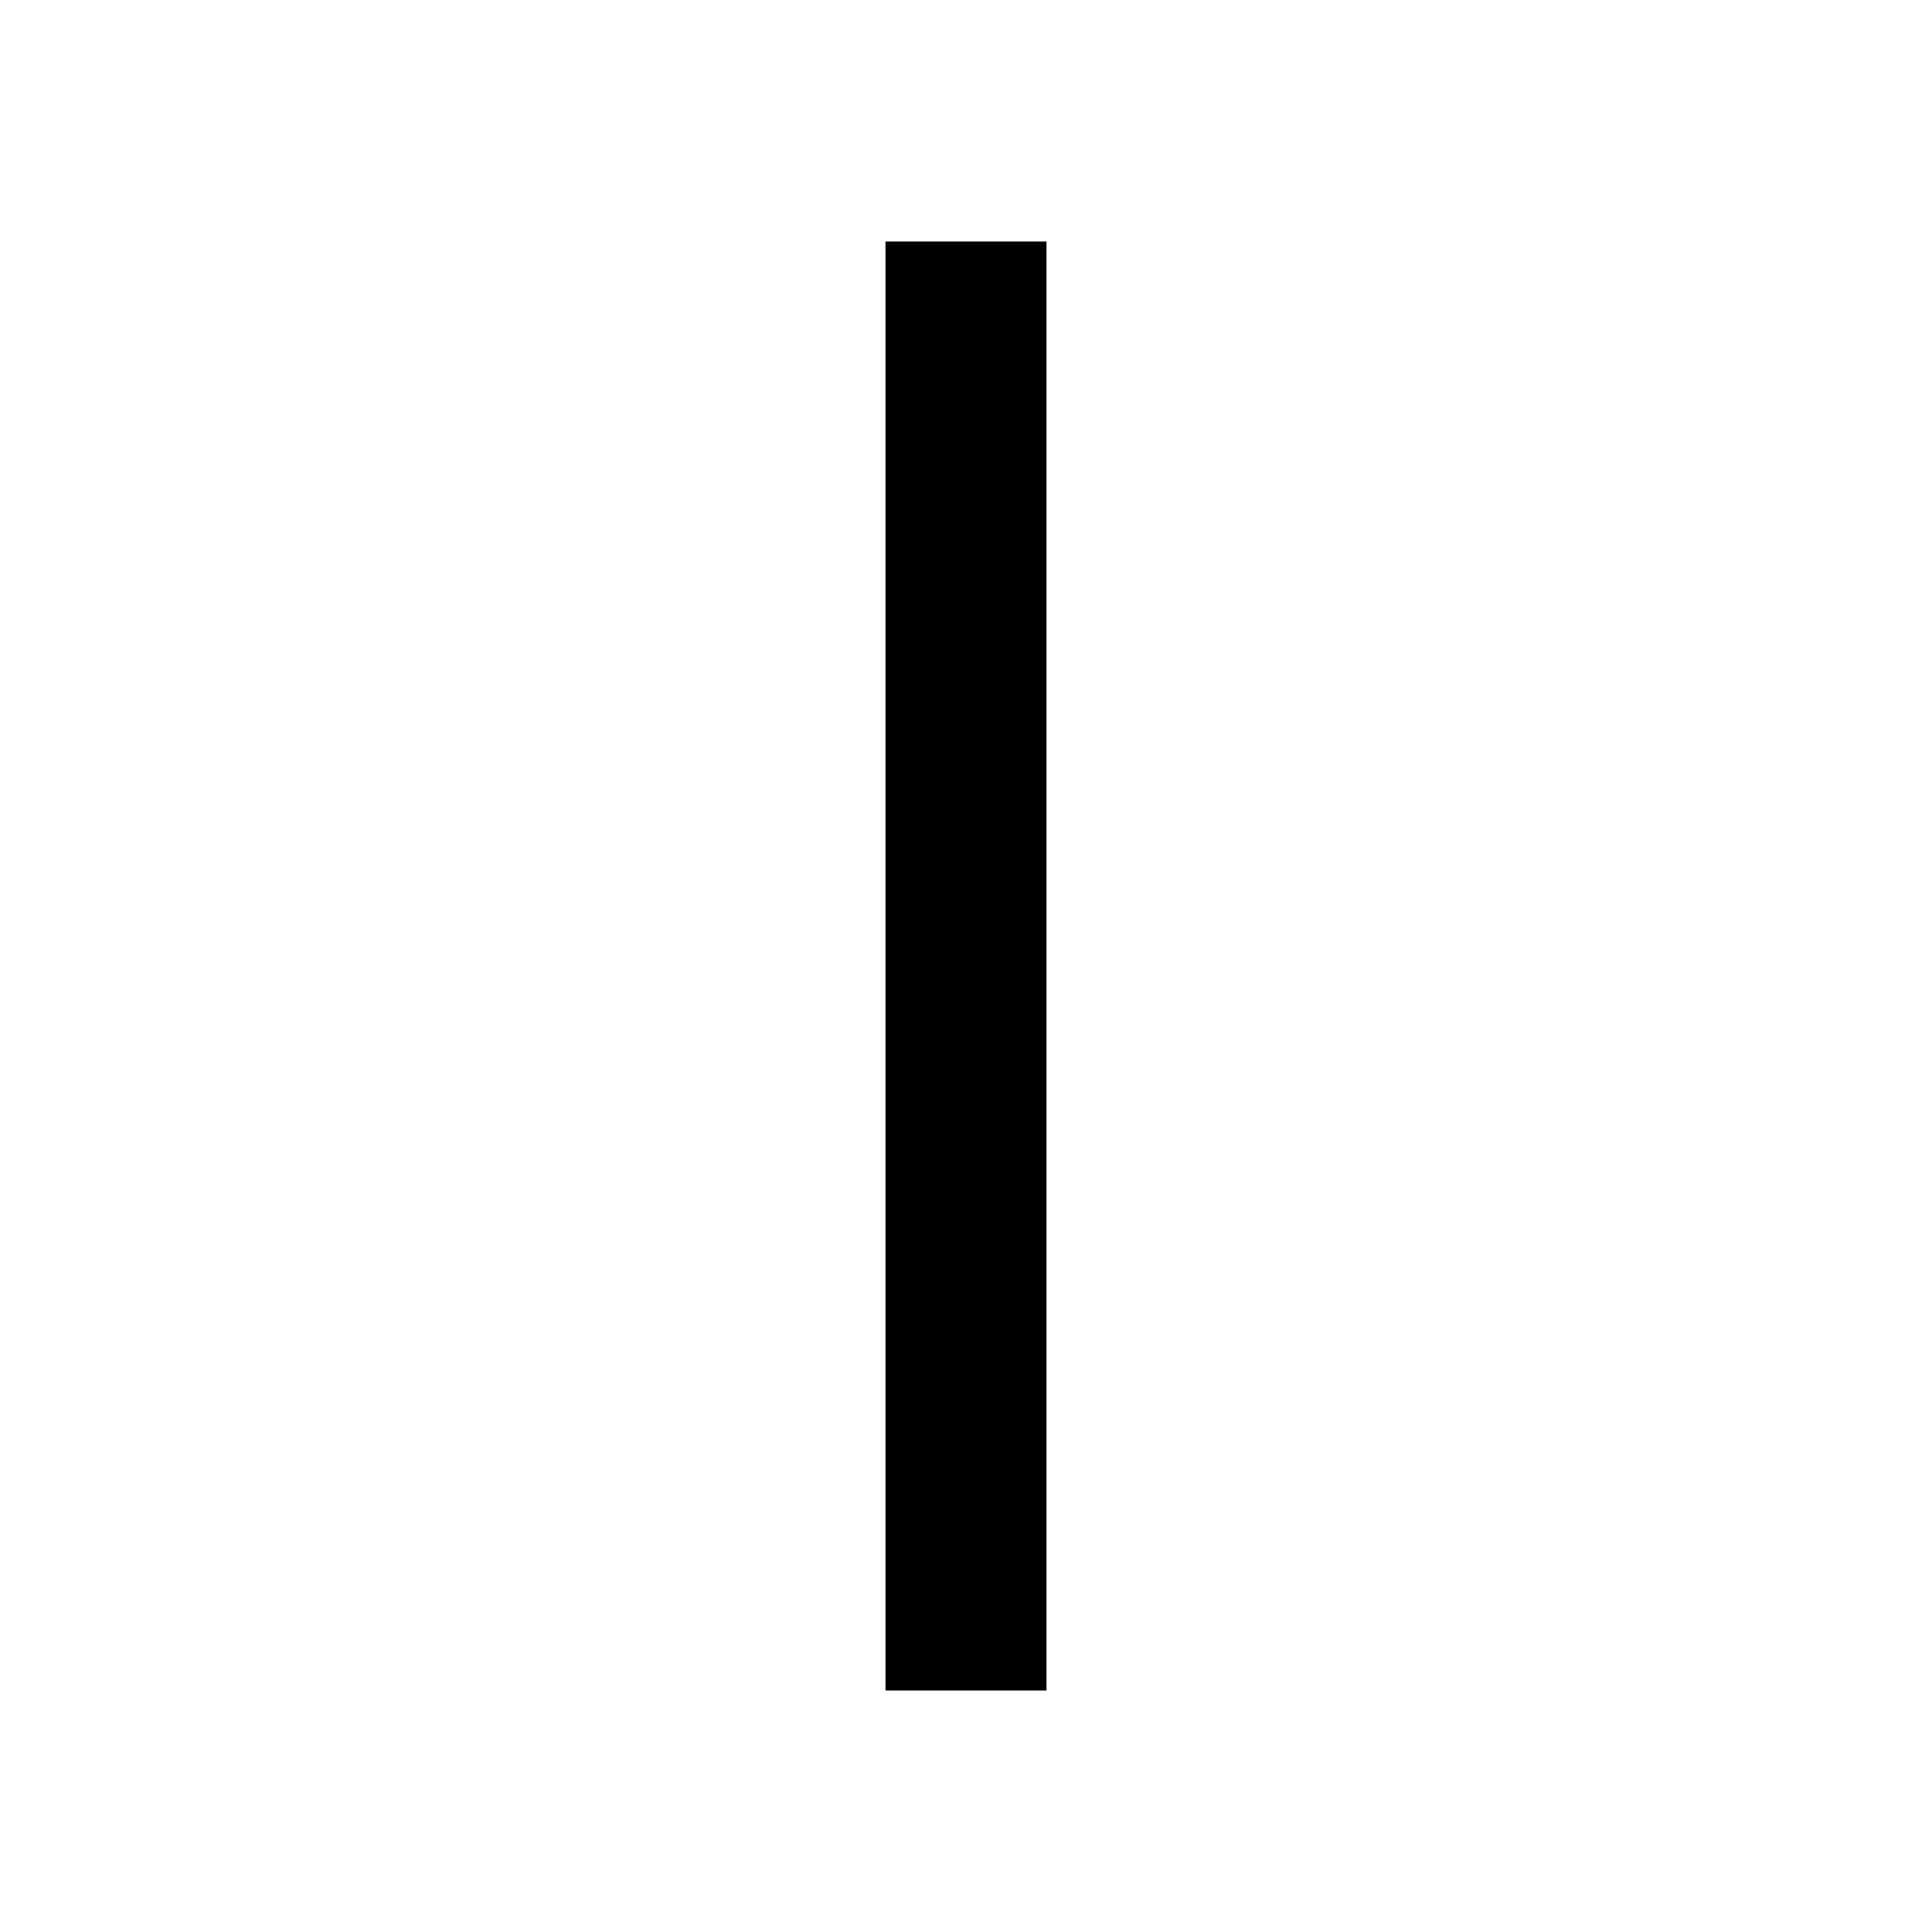
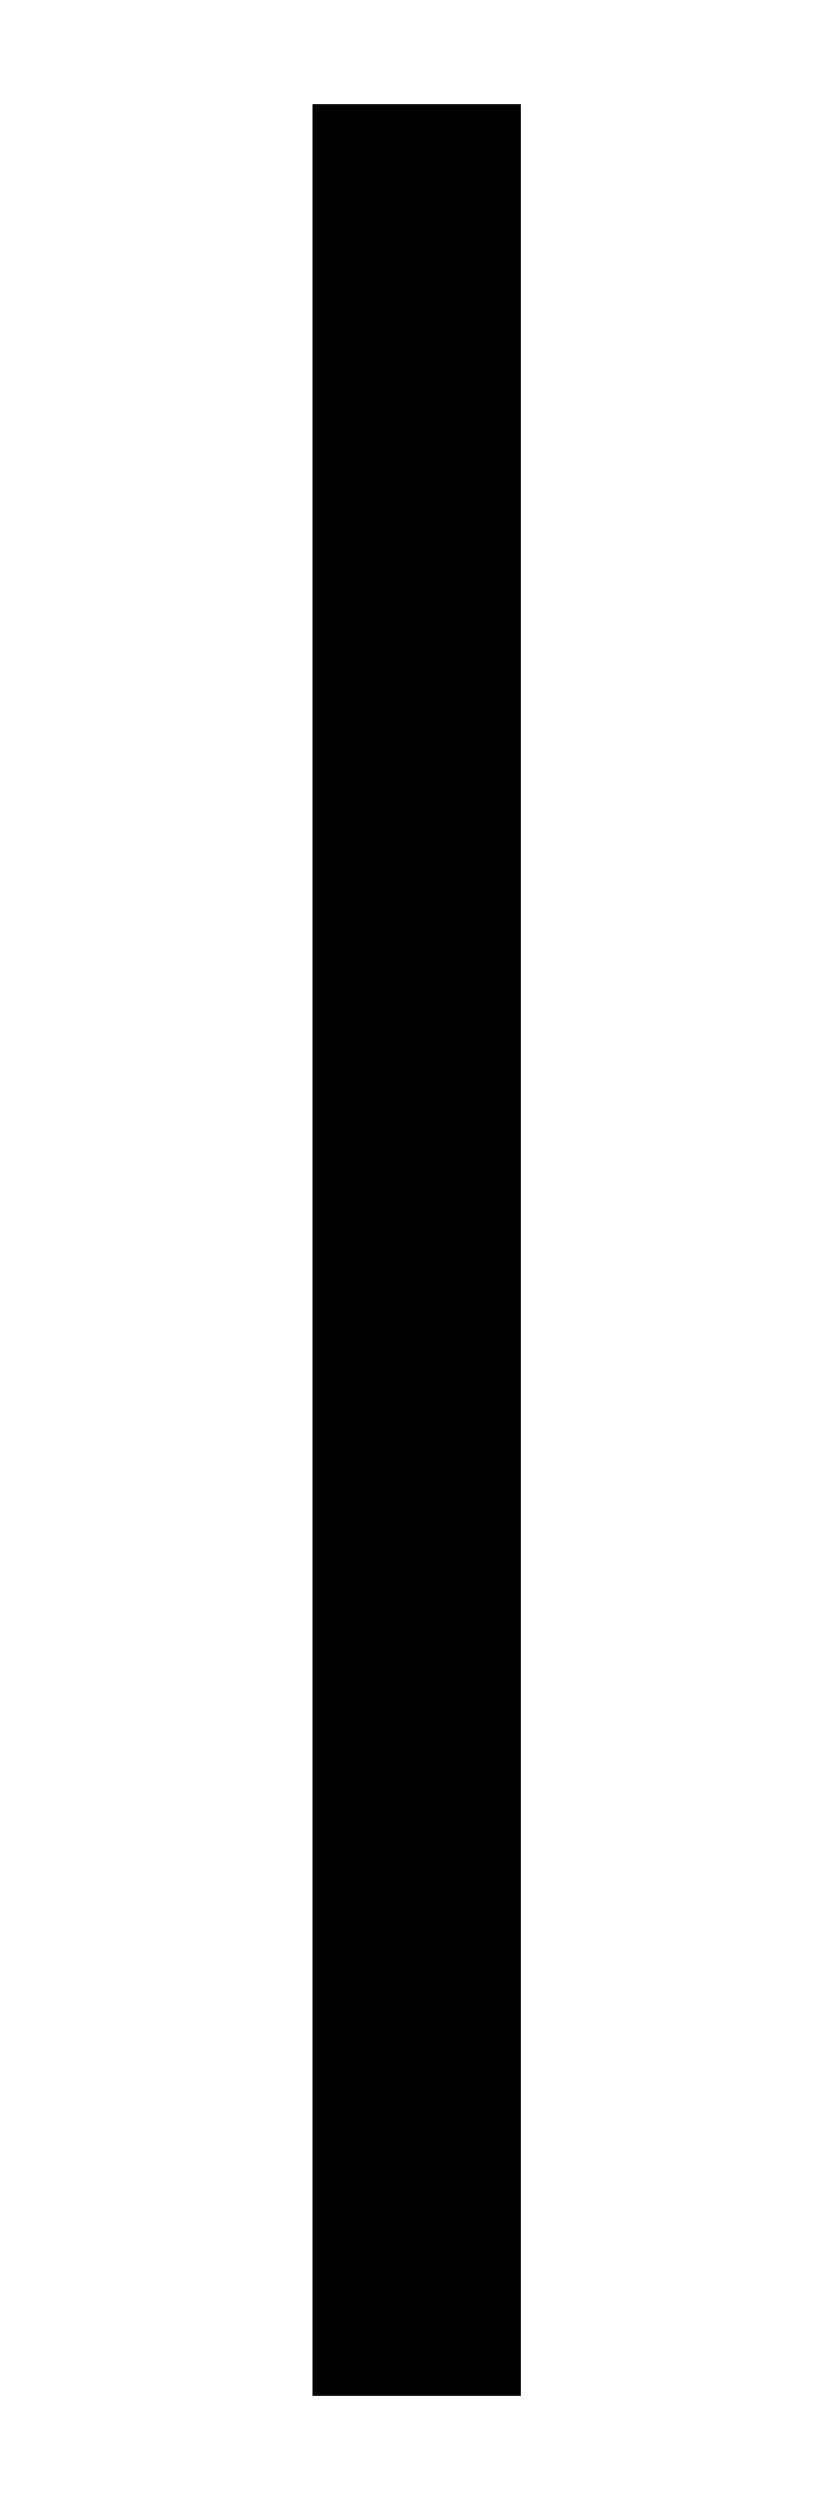
- <svg xmlns="http://www.w3.org/2000/svg" version="1.1" id="Layer_1" x="0px" y="0px" viewBox="0 0 24 24" style="enable-background:new 0 0 24 24;" xml:space="preserve">
-   <rect x="3" y="11" transform="matrix(-1.836970e-16 1 -1 -1.836970e-16 24 1.776357e-15)" width="18" height="2" />
+ <svg xmlns="http://www.w3.org/2000/svg" version="1.1" id="Layer_1" x="0px" y="0px" viewBox="0 0 8 24" style="enable-background:new 0 0 8 24;" xml:space="preserve">
+   <rect x="3" y="1" width="2" height="22" />
</svg>
